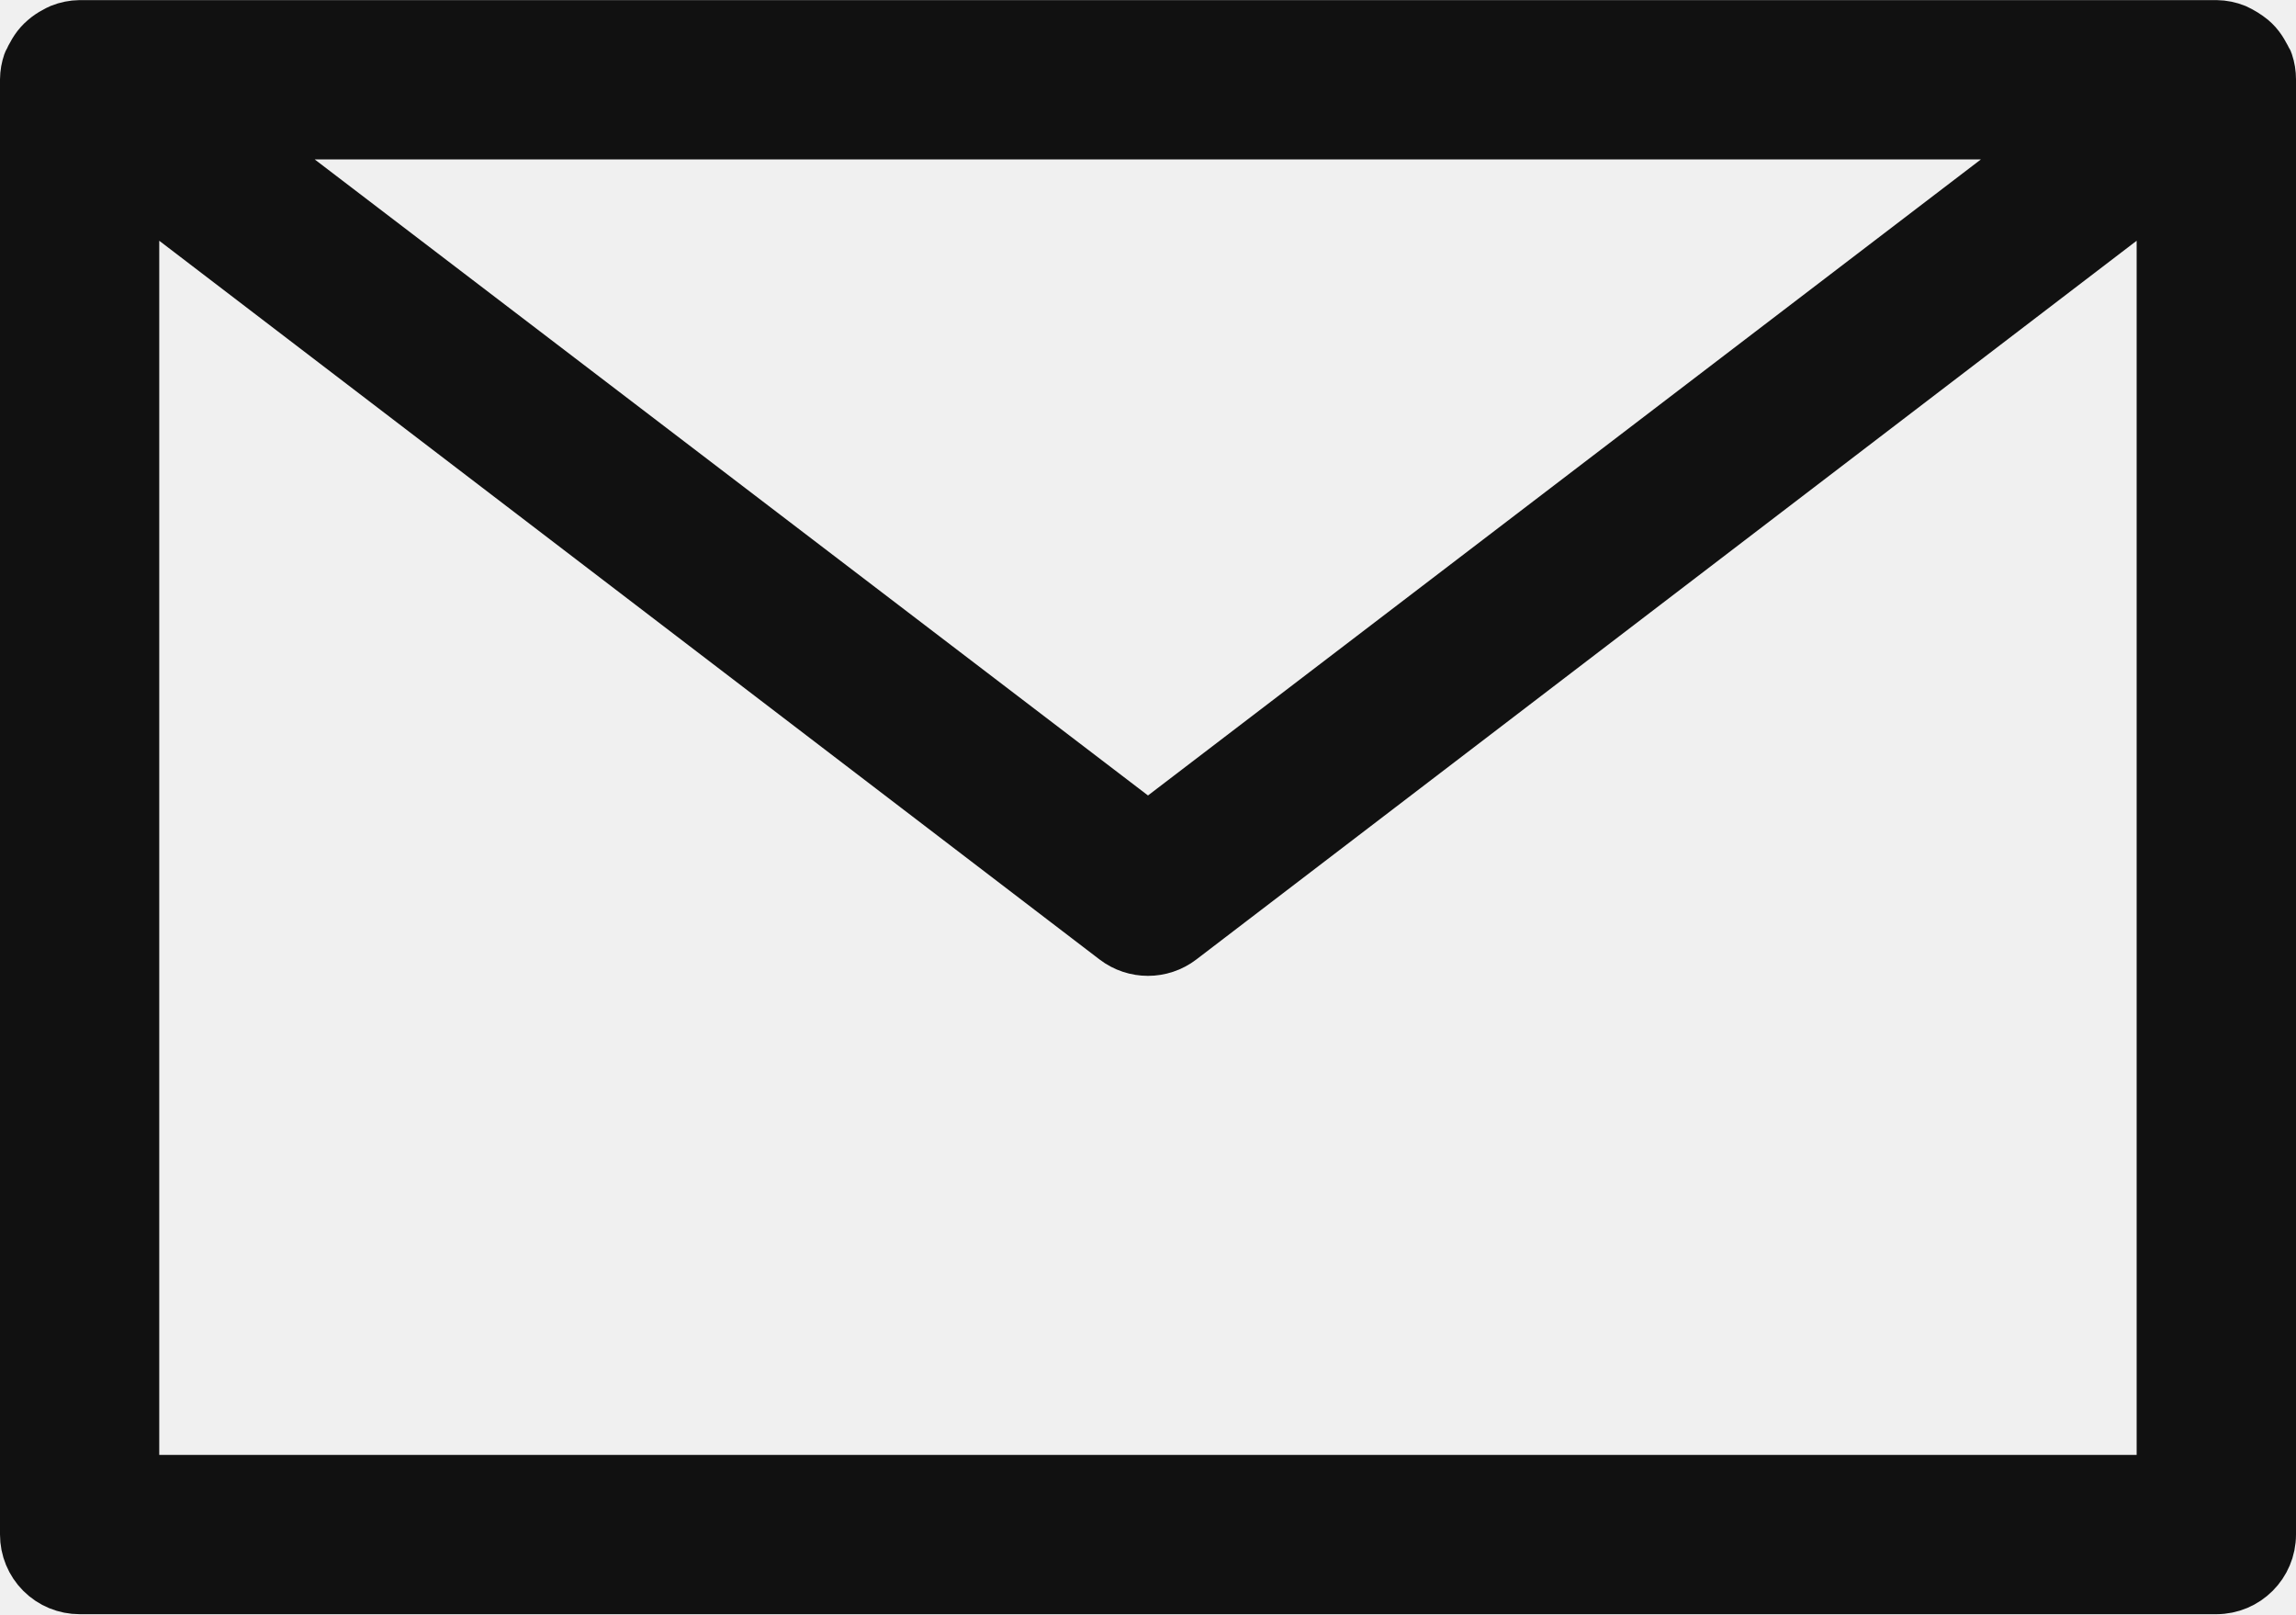
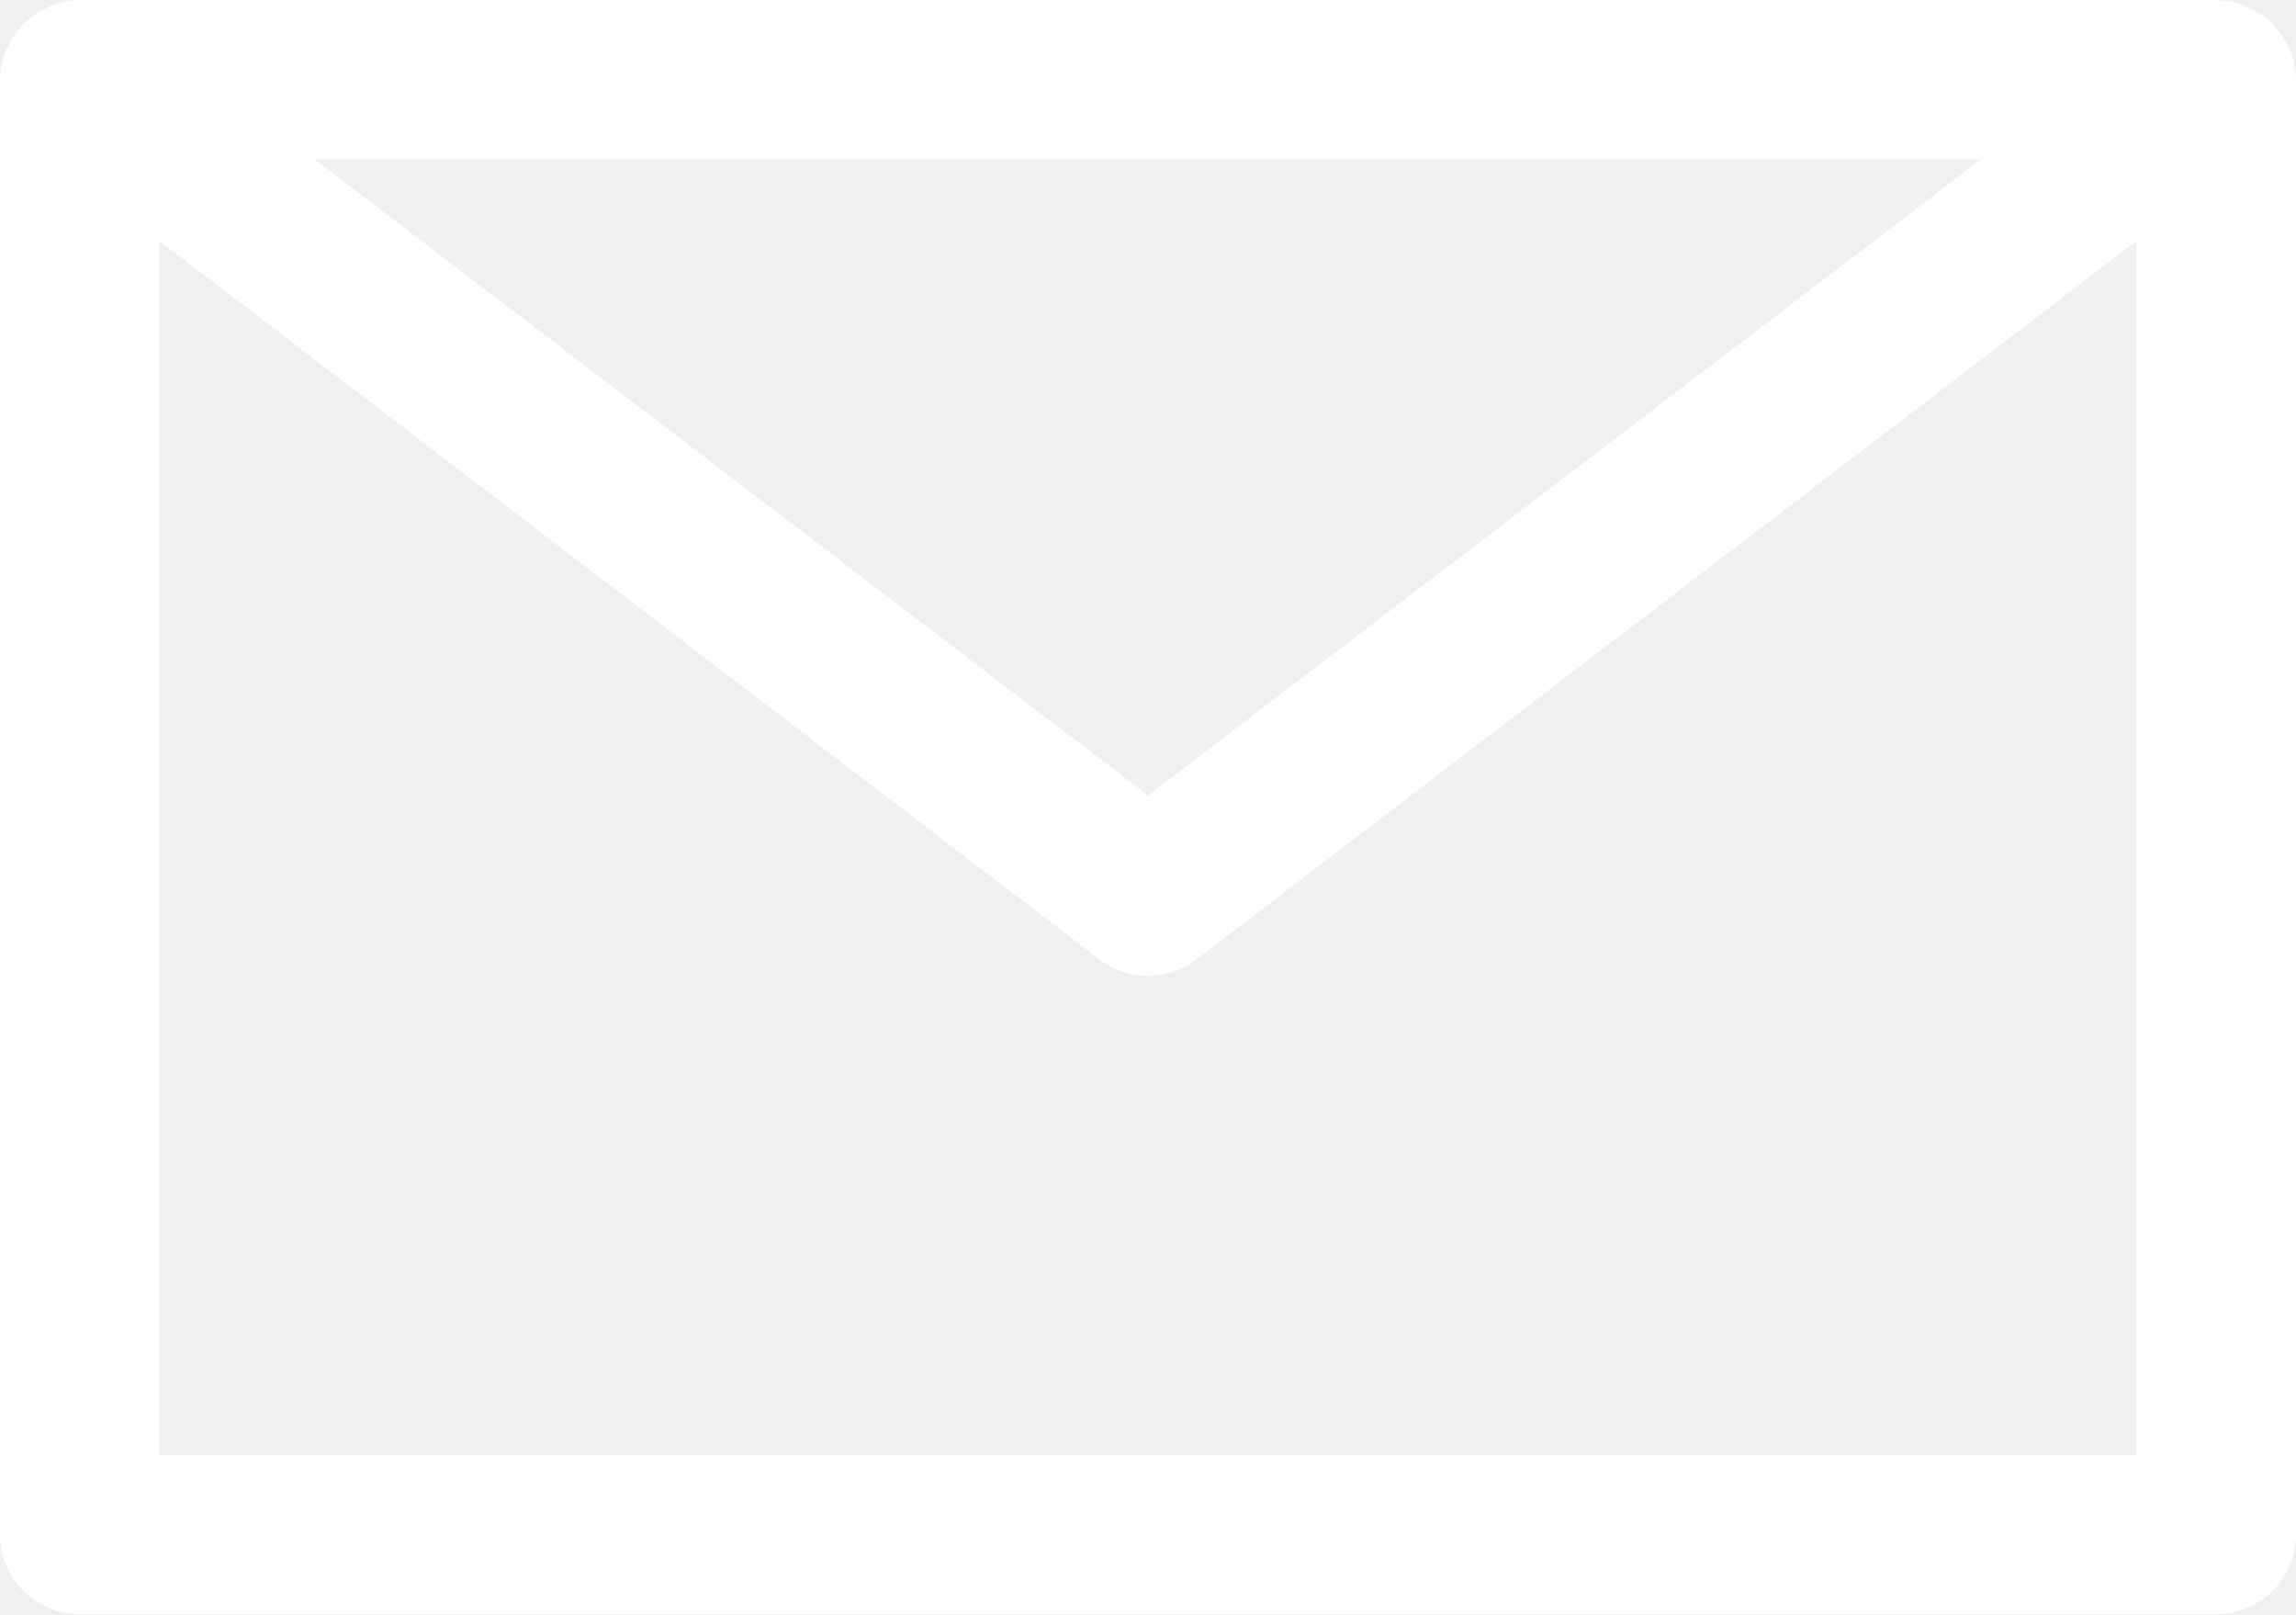
<svg xmlns="http://www.w3.org/2000/svg" width="21.814" height="15.332" viewBox="0 0 21.814 15.332">
  <g id="noun_Mail_2073672" transform="translate(0.25 0.25)">
    <g id="グループ化_39" data-name="グループ化 39" transform="translate(0 0)">
-       <path id="パス_76" data-name="パス 76" d="M26.314,19.19a.5.5,0,0,0-.026-.16c0-.007-.007-.012-.01-.019a.5.5,0,0,0-.027-.051.507.507,0,0,0-.068-.1.5.5,0,0,0-.044-.043.718.718,0,0,0-.152-.094.5.5,0,0,0-.179-.036H5.507a.5.5,0,0,0-.179.036.471.471,0,0,0-.051.026.491.491,0,0,0-.1.068.474.474,0,0,0-.044.043.493.493,0,0,0-.068.1.467.467,0,0,0-.027.052c0,.007-.008.012-.01.019A.5.5,0,0,0,5,19.19V33.011a.506.506,0,0,0,.507.507h20.3a.507.507,0,0,0,.507-.507V19.19ZM6.013,32.5V20.217l9.336,7.134a.507.507,0,0,0,.615,0L25.3,20.217V32.505H6.013Zm9.644-6.194L7,19.7H24.31Z" transform="translate(-5 -18.686)" fill="#111" stroke="#111" stroke-width="0.5" />
+       <path id="パス_76" data-name="パス 76" d="M26.314,19.19a.5.5,0,0,0-.026-.16c0-.007-.007-.012-.01-.019a.5.5,0,0,0-.027-.051.507.507,0,0,0-.068-.1.5.5,0,0,0-.044-.043.718.718,0,0,0-.152-.094.5.5,0,0,0-.179-.036H5.507a.5.5,0,0,0-.179.036.471.471,0,0,0-.051.026.491.491,0,0,0-.1.068.474.474,0,0,0-.044.043.493.493,0,0,0-.068.1.467.467,0,0,0-.027.052c0,.007-.008.012-.01.019A.5.5,0,0,0,5,19.19V33.011a.506.506,0,0,0,.507.507h20.3a.507.507,0,0,0,.507-.507V19.19ZM6.013,32.5V20.217l9.336,7.134a.507.507,0,0,0,.615,0L25.3,20.217V32.505H6.013Zm9.644-6.194L7,19.7H24.31Z" transform="translate(-5 -18.686)" fill="#fff" stroke="#fff" stroke-width="0.5" />
    </g>
  </g>
</svg>
